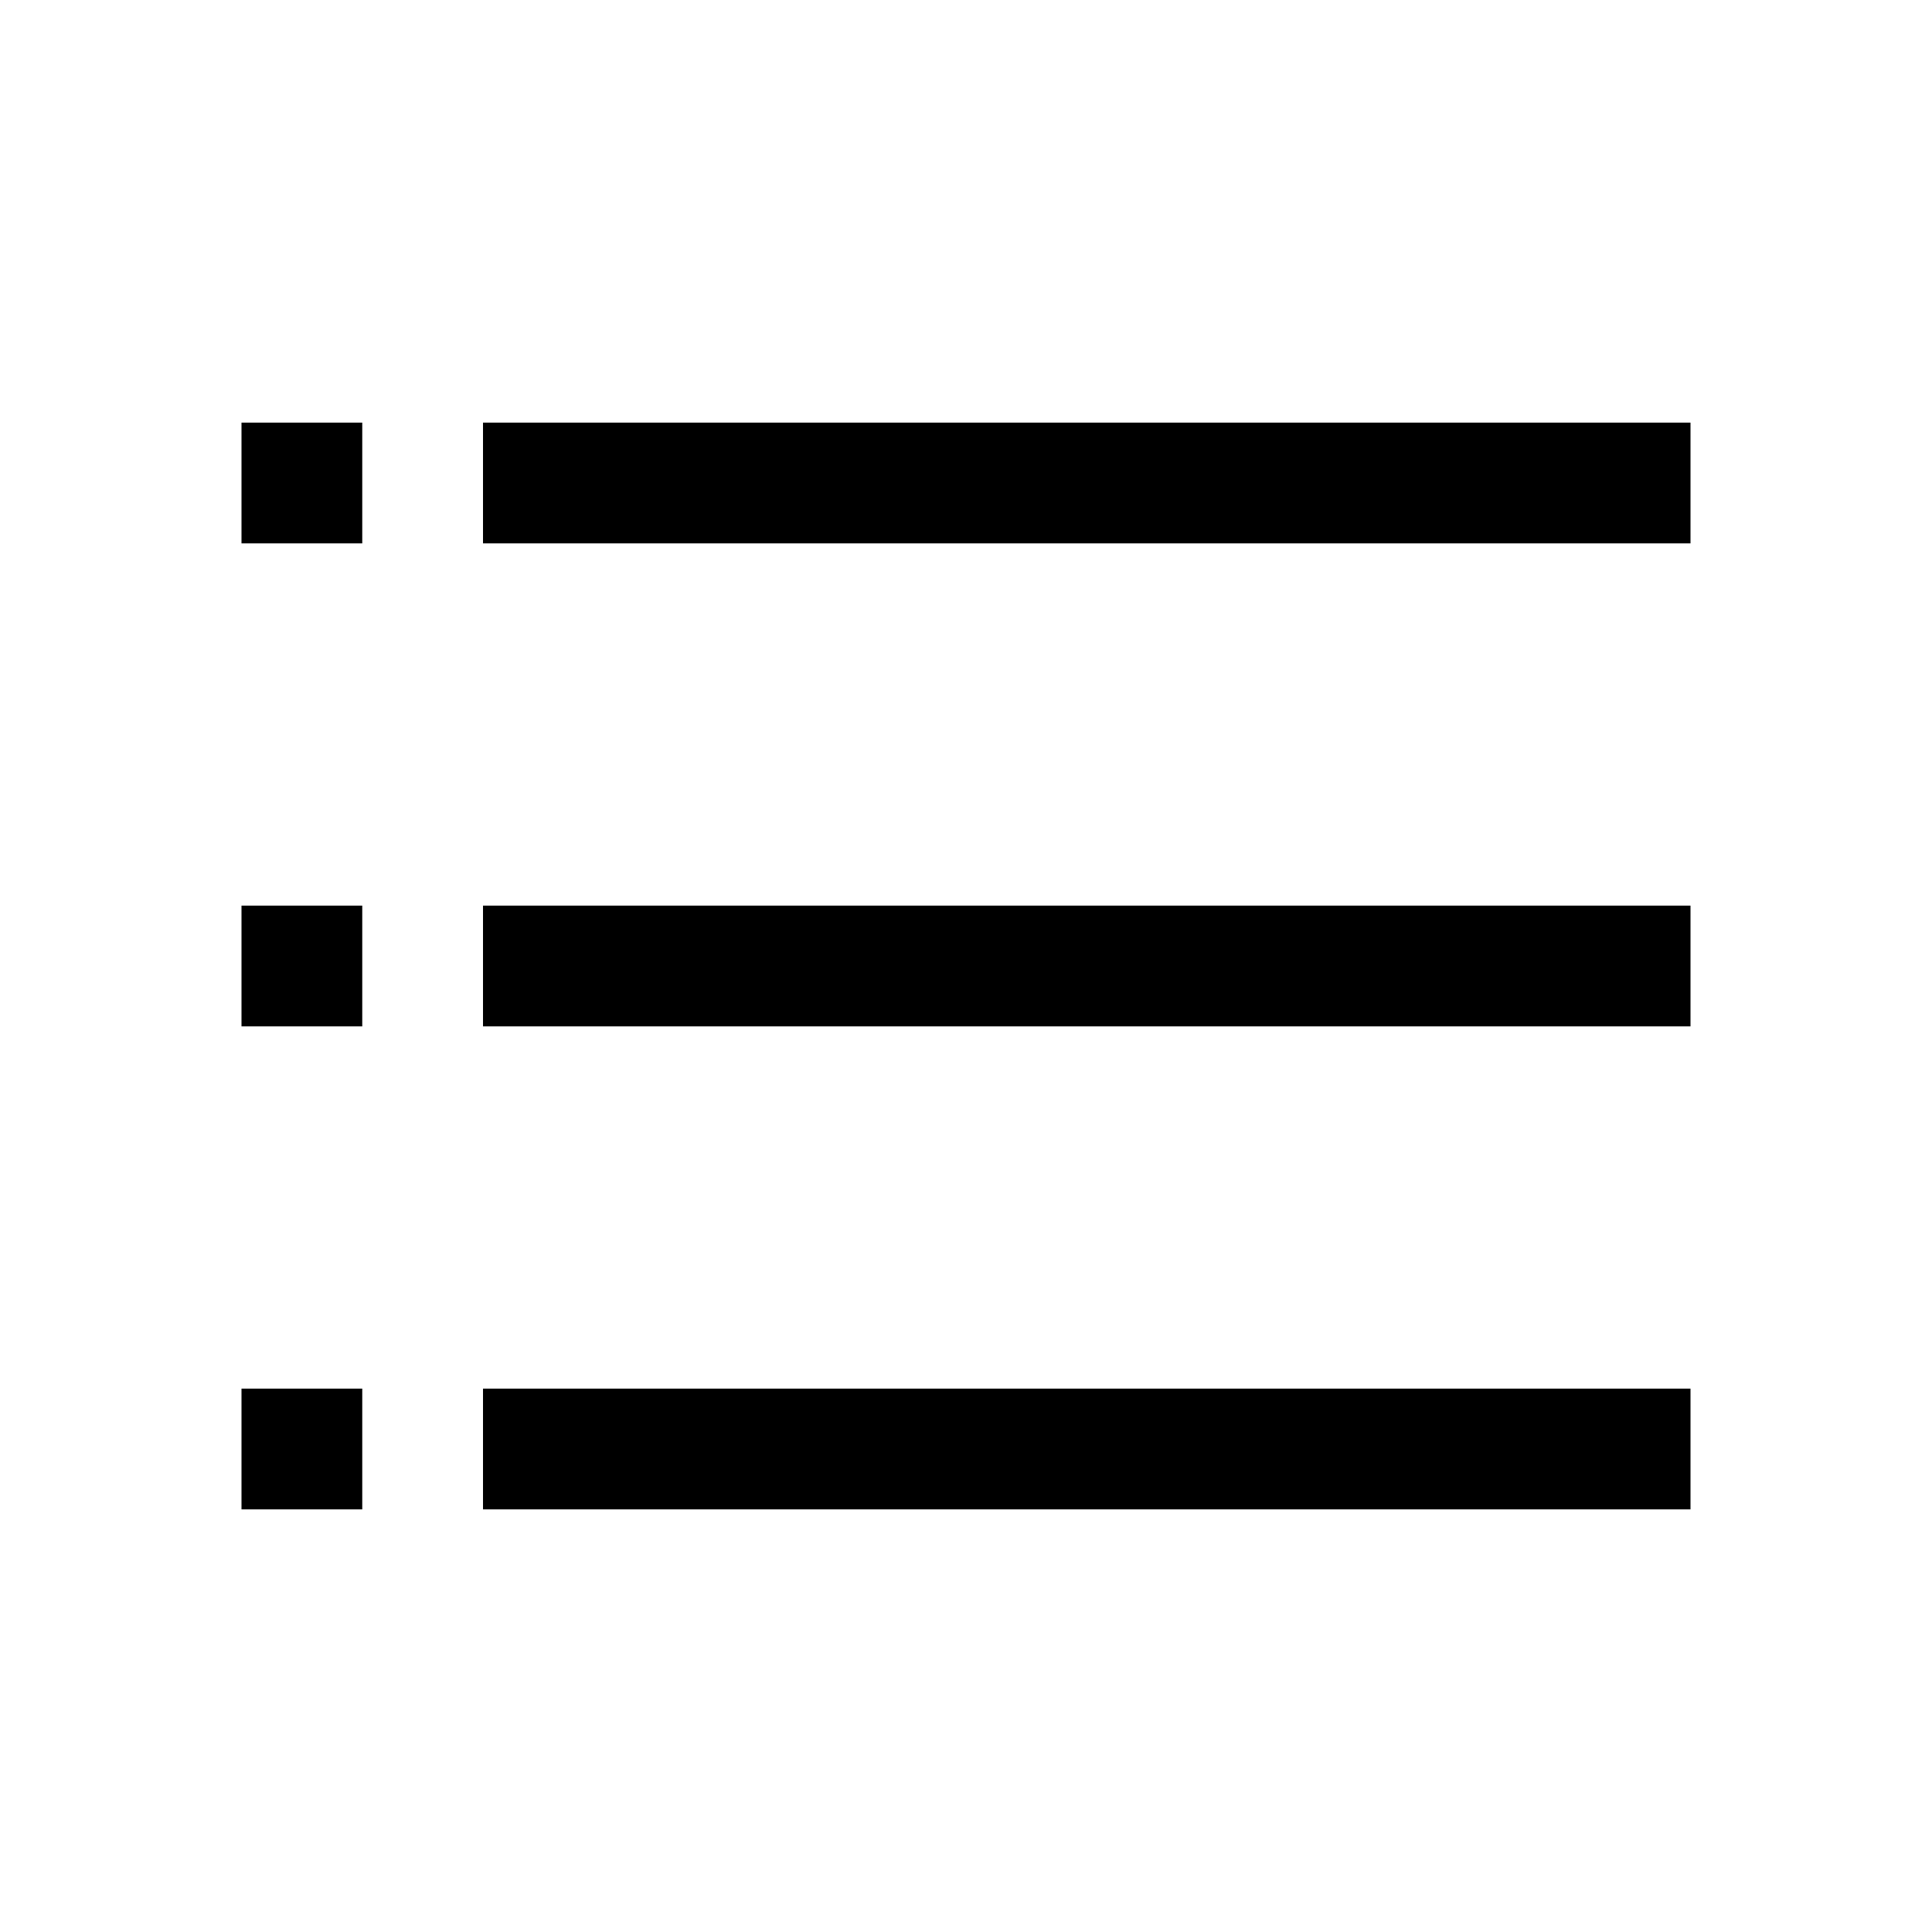
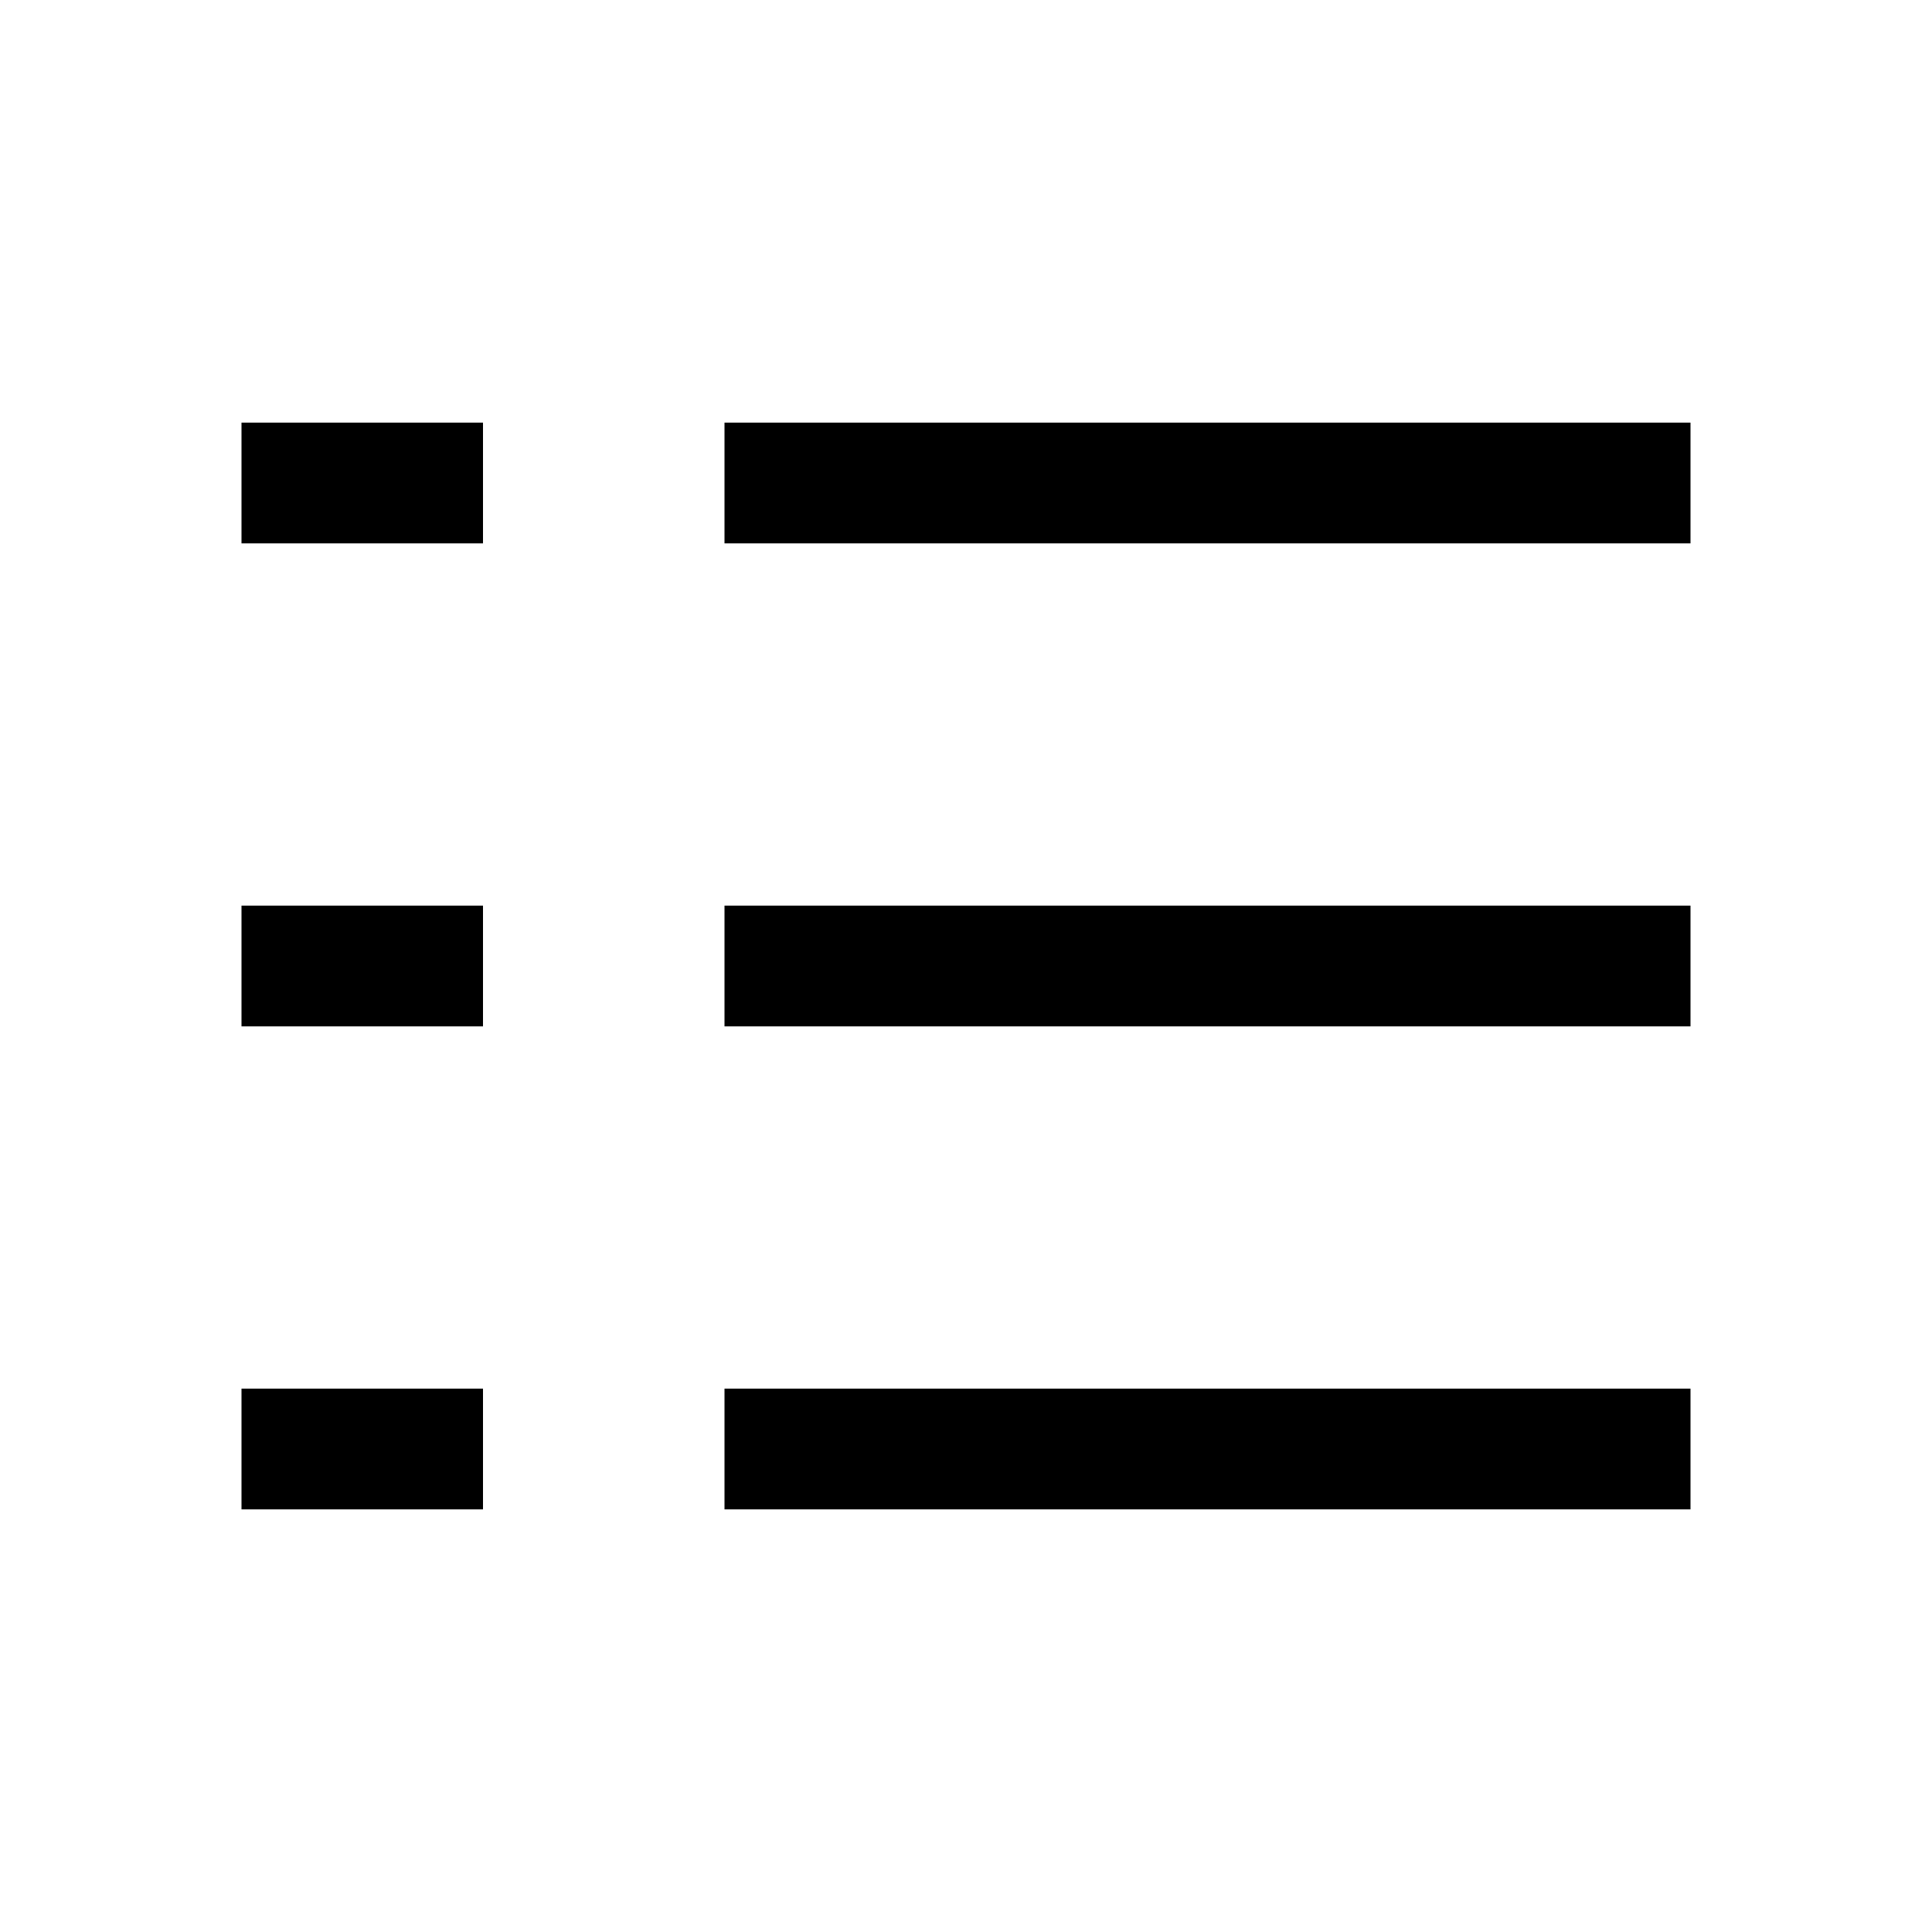
<svg xmlns="http://www.w3.org/2000/svg" width="16" height="16" viewBox="0 0 16 16" fill="none">
-   <path d="M3 3.5H2V4.5H3V3.5Z" fill="black" style="fill:black;fill-opacity:1;" />
-   <path d="M4 4.5H14V3.5H4V4.5Z" fill="black" style="fill:black;fill-opacity:1;" />
-   <path d="M4 8.5H14V7.5H4V8.5Z" fill="black" style="fill:black;fill-opacity:1;" />
-   <path d="M4 12.5H14V11.5H4V12.5Z" fill="black" style="fill:black;fill-opacity:1;" />
-   <path d="M2 7.5H3V8.5H2V7.5Z" fill="black" style="fill:black;fill-opacity:1;" />
-   <path d="M3 11.5H2V12.5H3V11.5Z" fill="black" style="fill:black;fill-opacity:1;" />
+   <path d="M4 3.5H2V4.5H4V3.5Z" fill="black" style="fill:black;fill-opacity:1;" />
+   <path d="M6 4.5H14V3.5H6V4.5Z" fill="black" style="fill:black;fill-opacity:1;" />
+   <path d="M6 8.5H14V7.5H6V8.5Z" fill="black" style="fill:black;fill-opacity:1;" />
+   <path d="M6 12.5H14V11.5H6V12.5Z" fill="black" style="fill:black;fill-opacity:1;" />
+   <path d="M2 7.5H4V8.5H2V7.5Z" fill="black" style="fill:black;fill-opacity:1;" />
+   <path d="M4 11.5H2V12.5H4V11.5Z" fill="black" style="fill:black;fill-opacity:1;" />
</svg>
